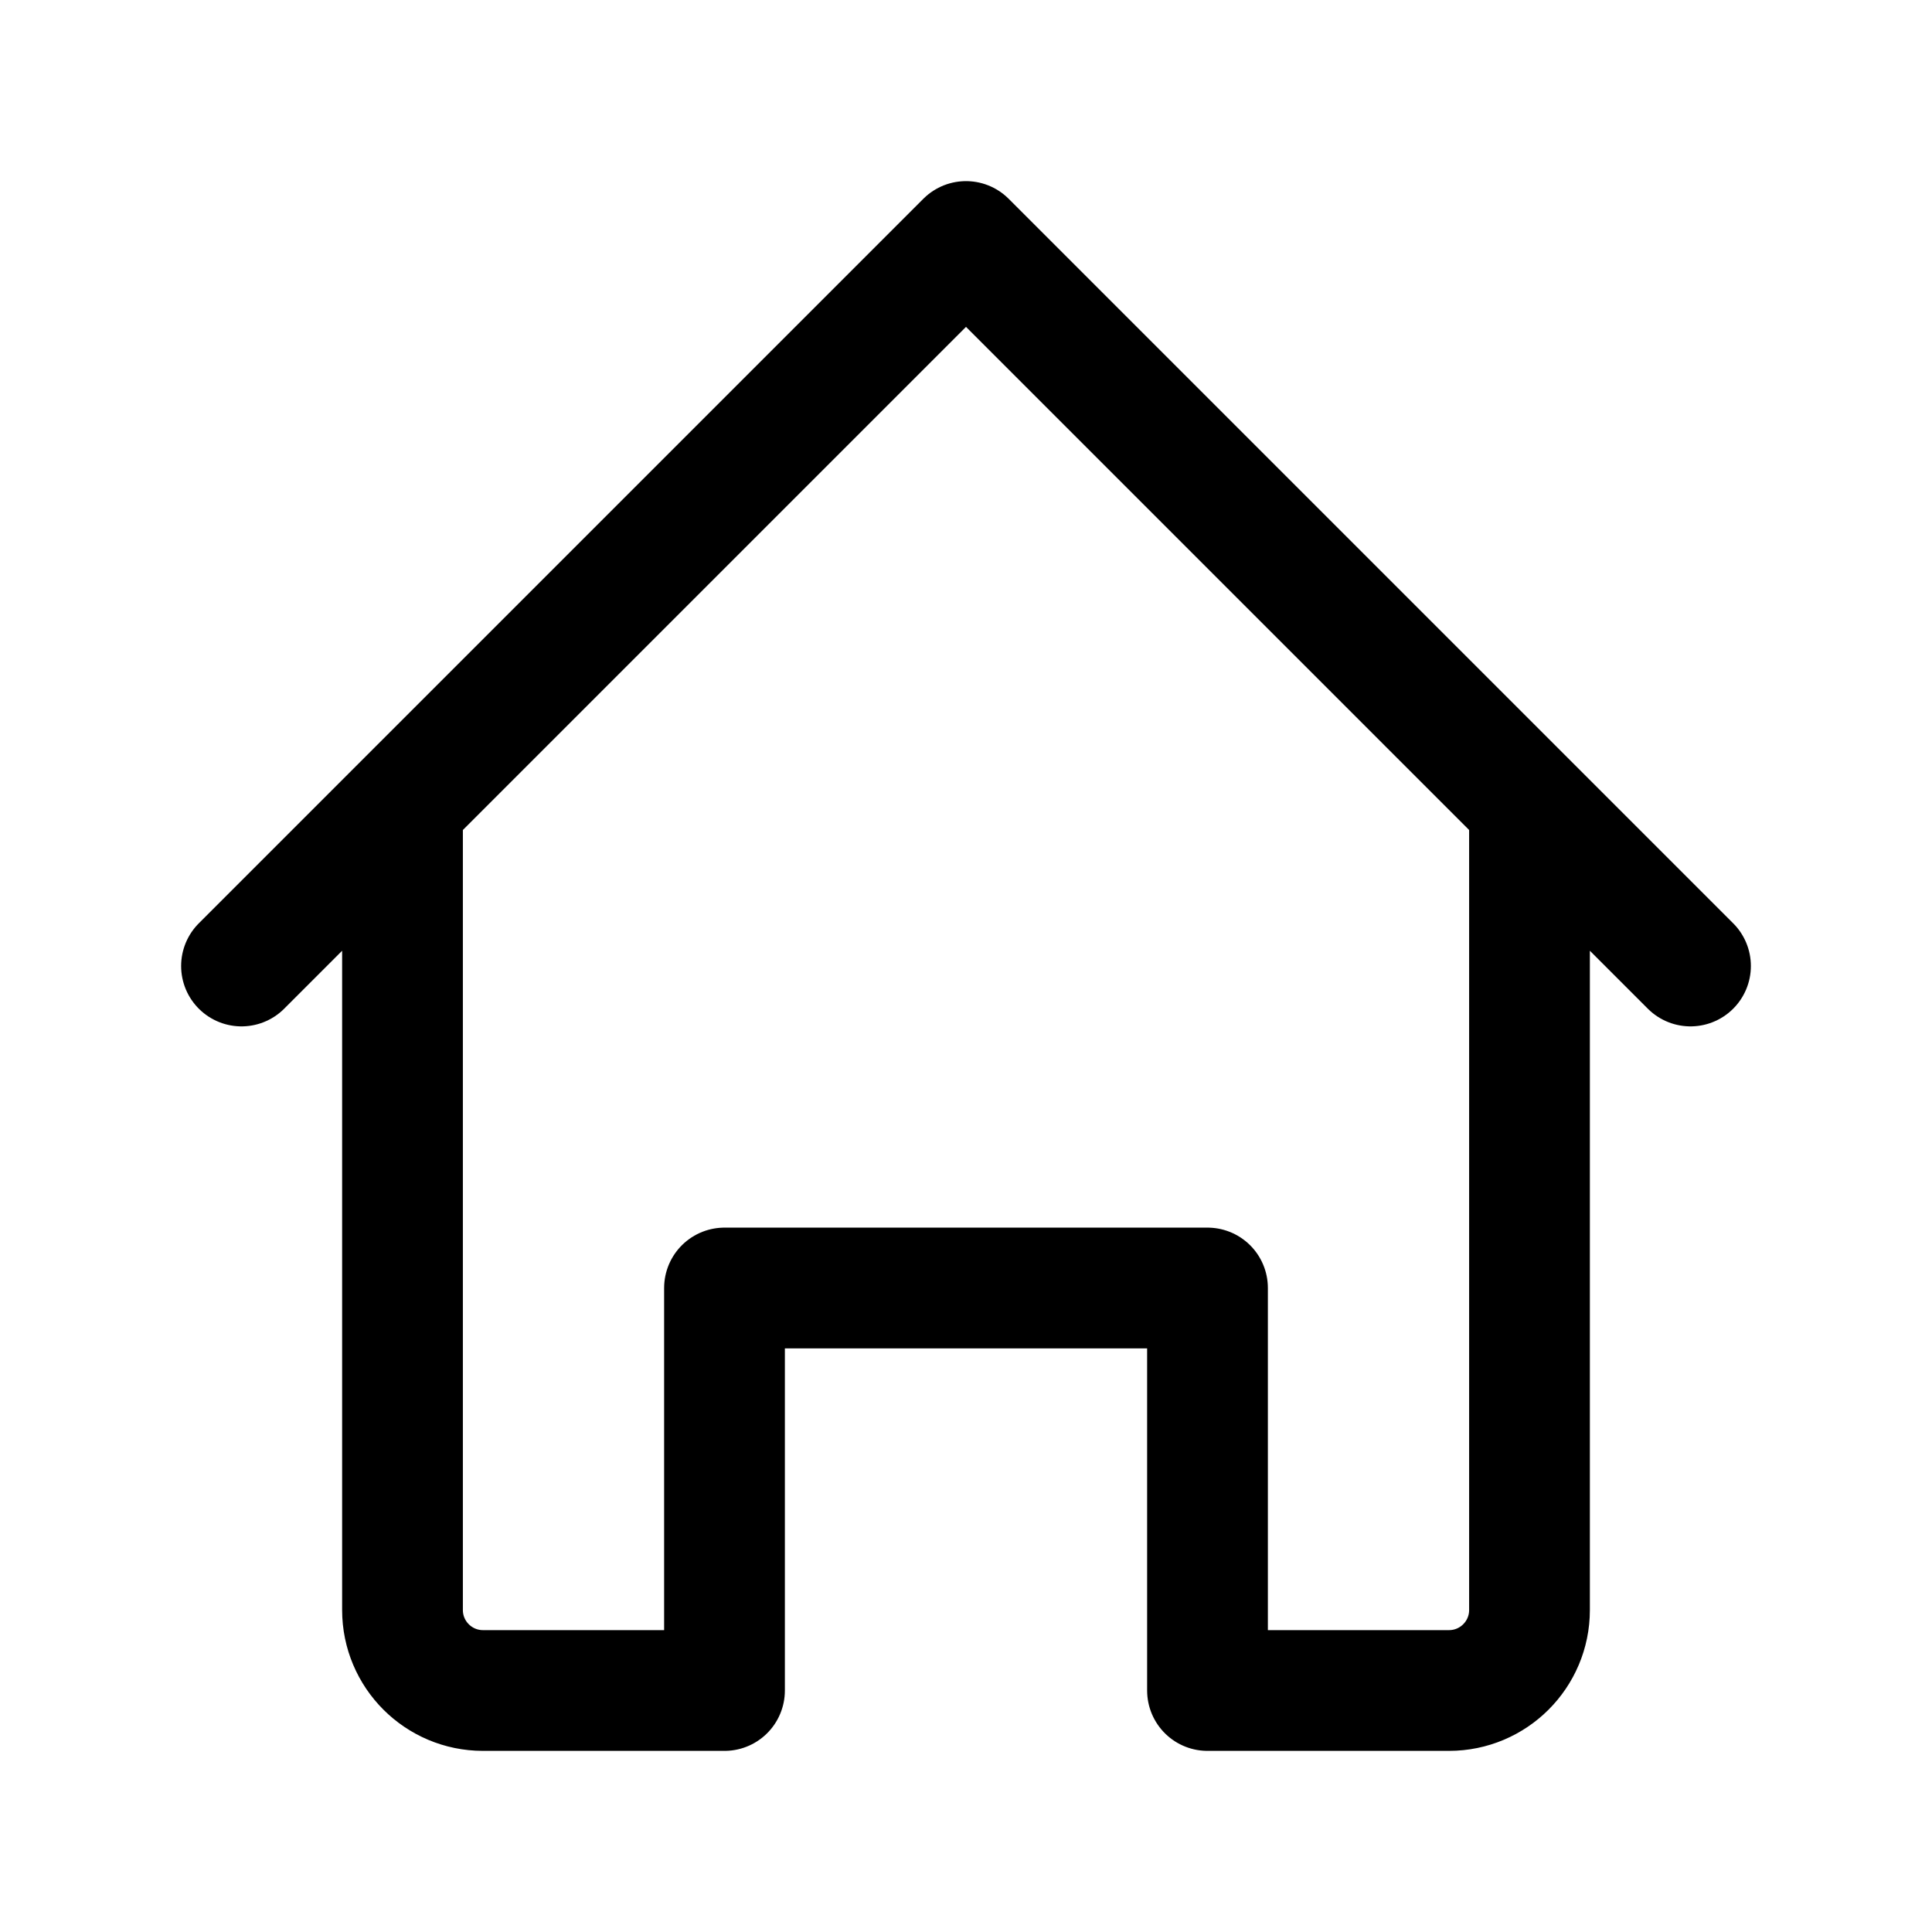
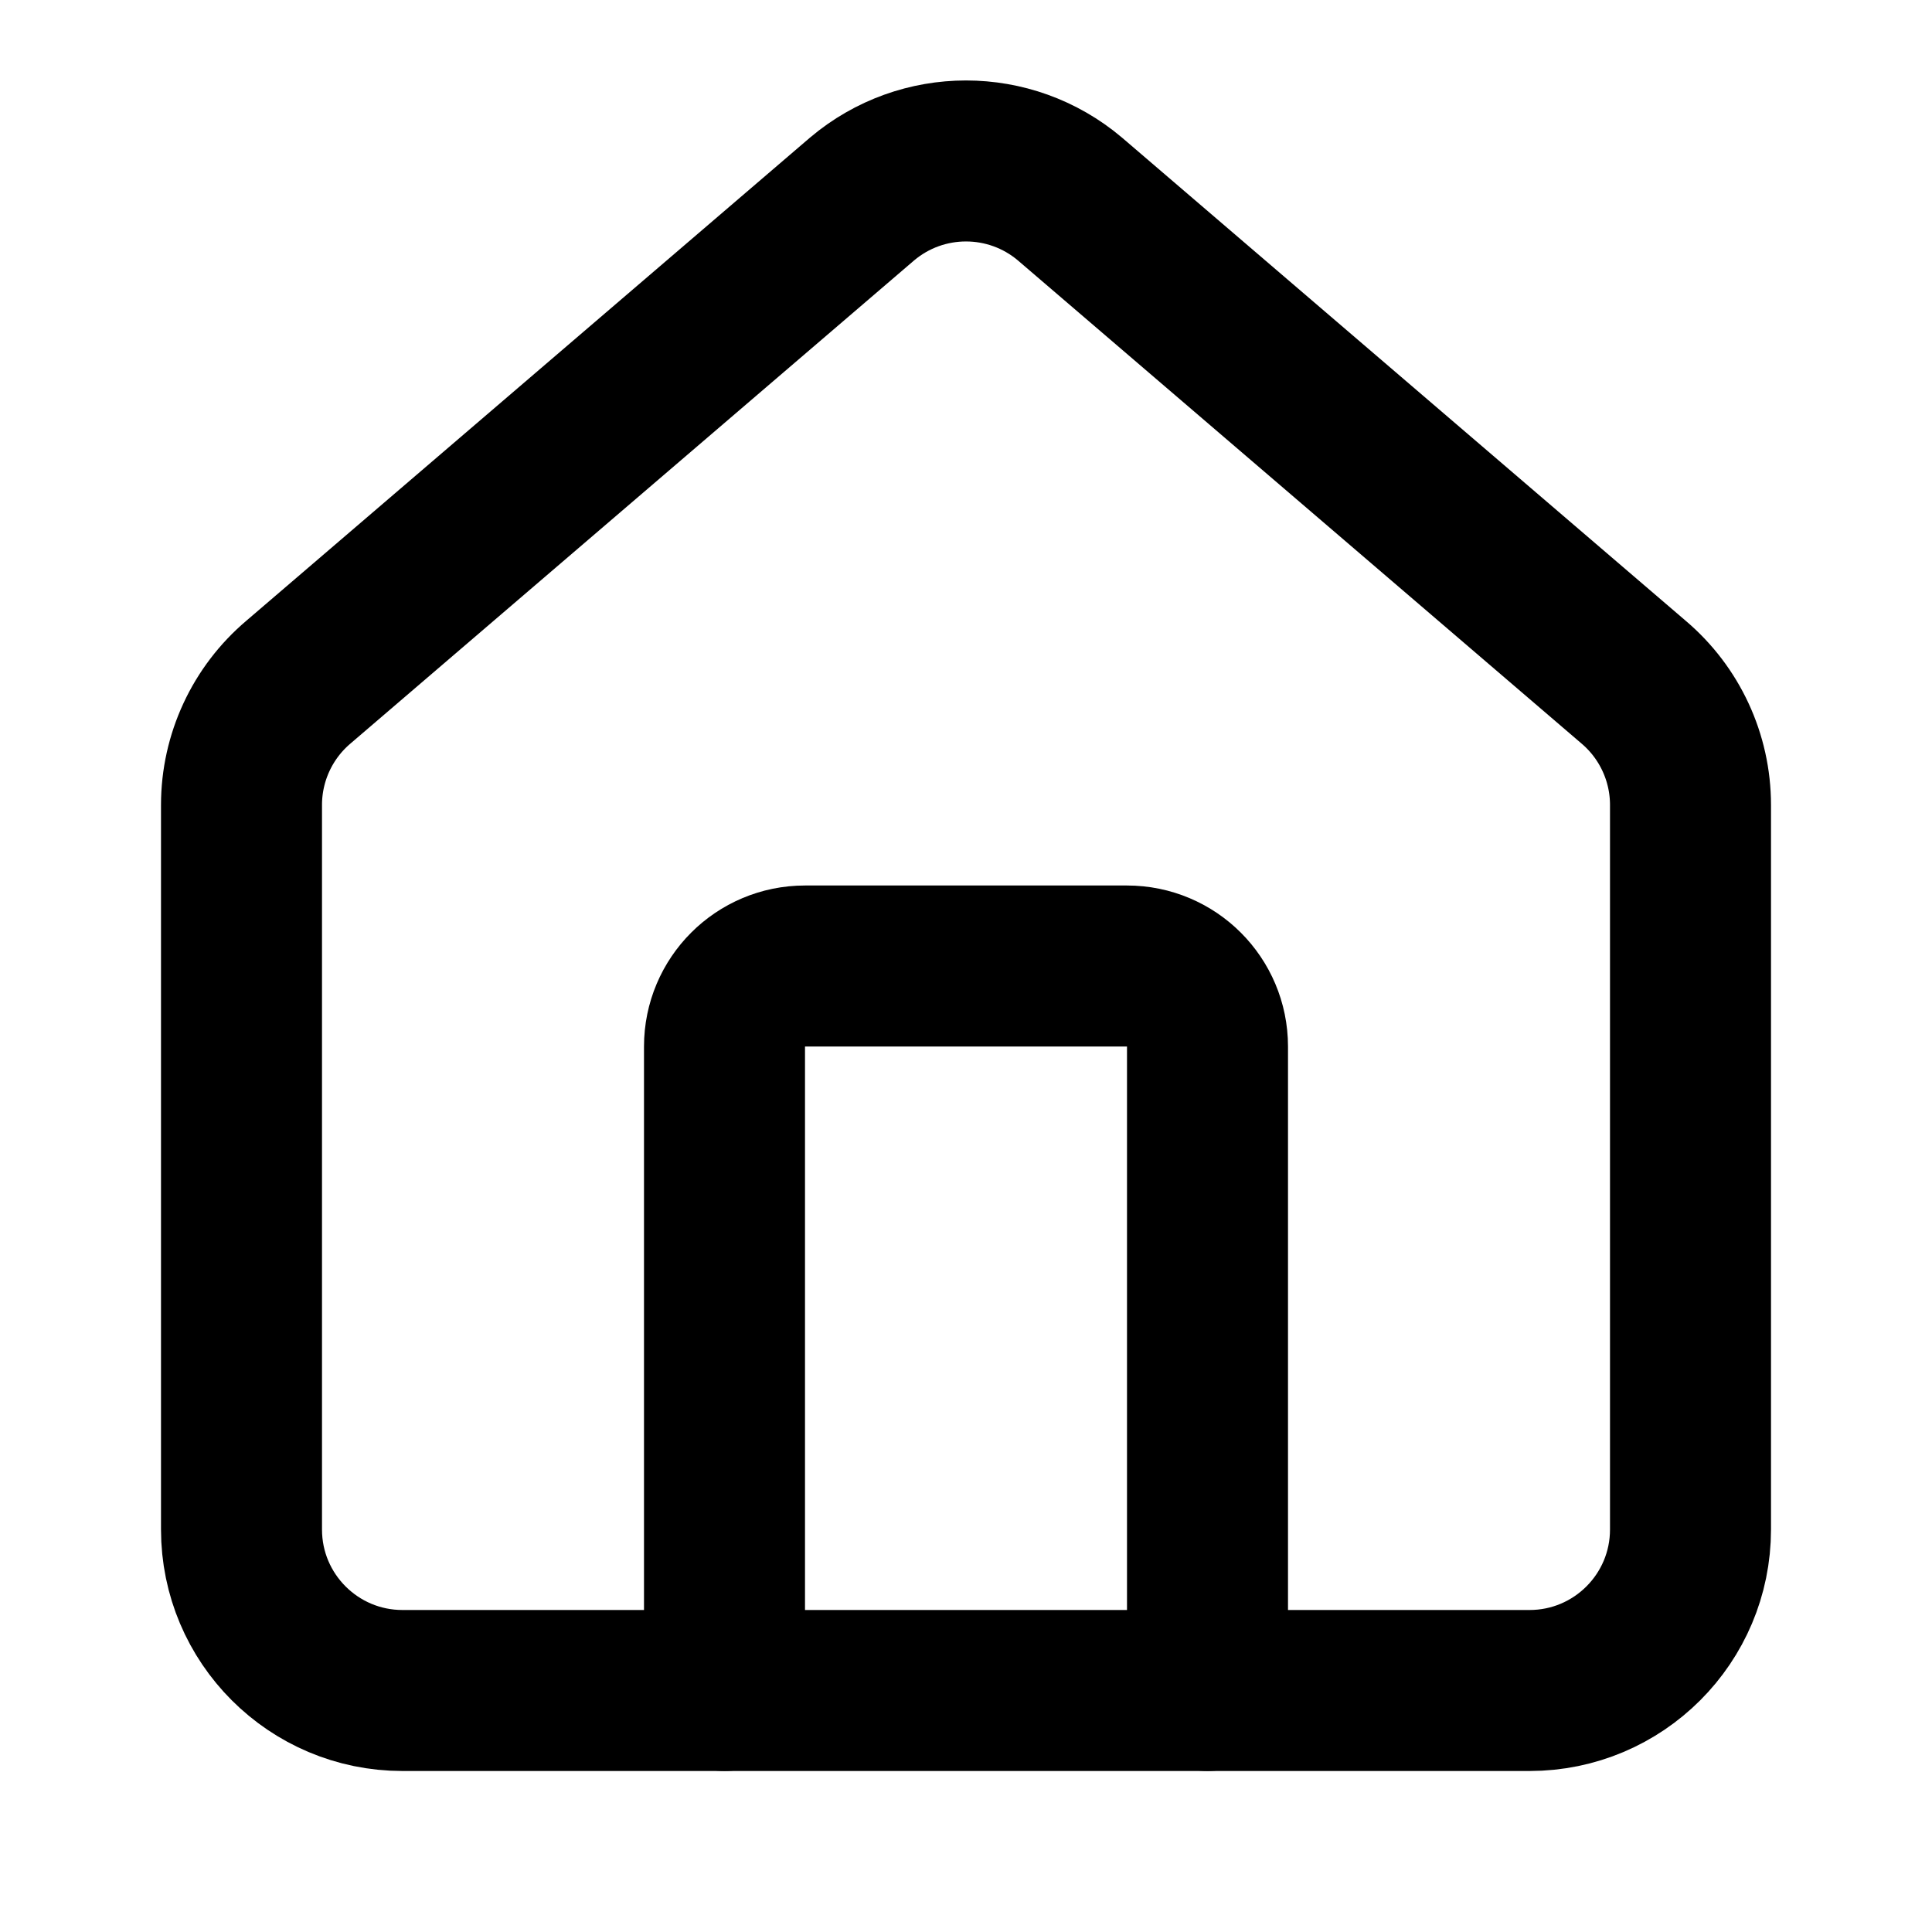
<svg xmlns="http://www.w3.org/2000/svg" viewBox="0 0 24 24" fill="none">
-   <path d="M3 12l9-9 9 9M5 10v10a1 1 0 001 1h3v-5h6v5h3a1 1 0 001-1V10" stroke="currentColor" stroke-width="1.5" stroke-linecap="round" stroke-linejoin="round" />
+   <path d="M15 21v-8a1 1 0 0 0-1-1h-4a1 1 0 0 0-1 1v8" stroke="currentColor" stroke-width="2" stroke-linecap="round" stroke-linejoin="round" />
+   <path d="M3 10a2 2 0 0 1 .709-1.528l7-6a2 2 0 0 1 2.582 0l7 6A2 2 0 0 1 21 10v9a2 2 0 0 1-2 2H5a2 2 0 0 1-2-2z" stroke="currentColor" stroke-width="2" stroke-linecap="round" stroke-linejoin="round" />
</svg>
